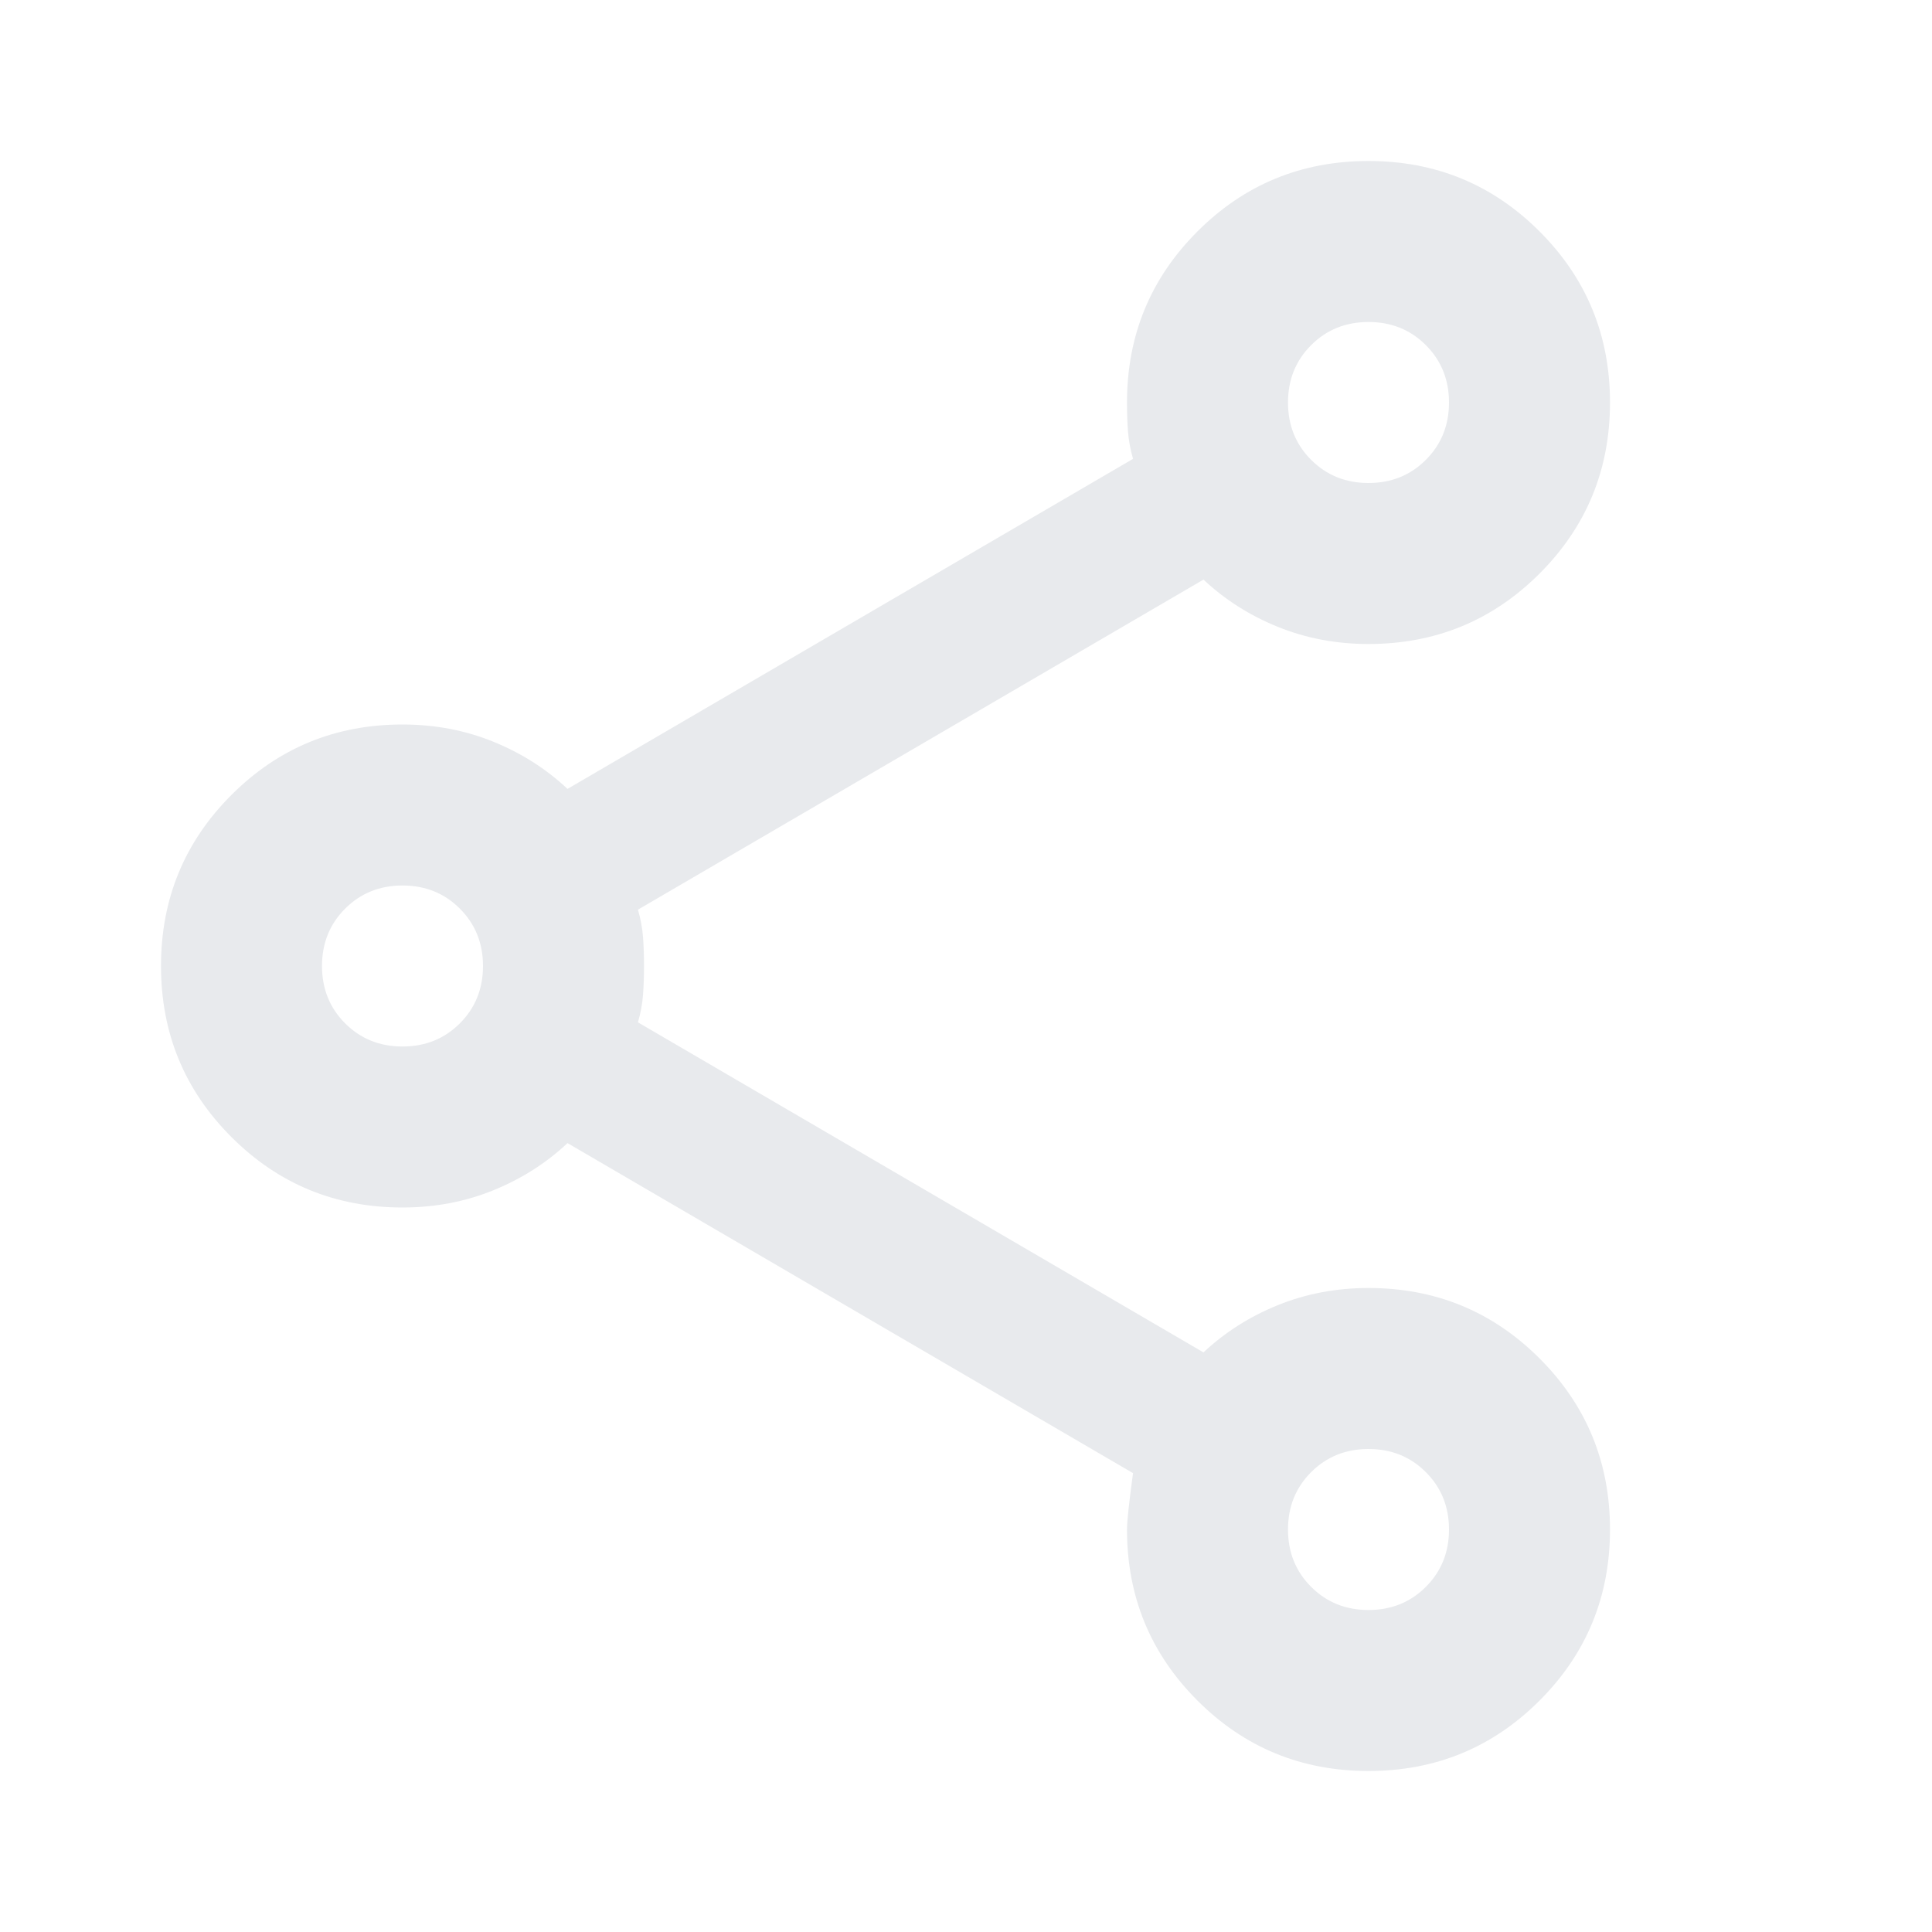
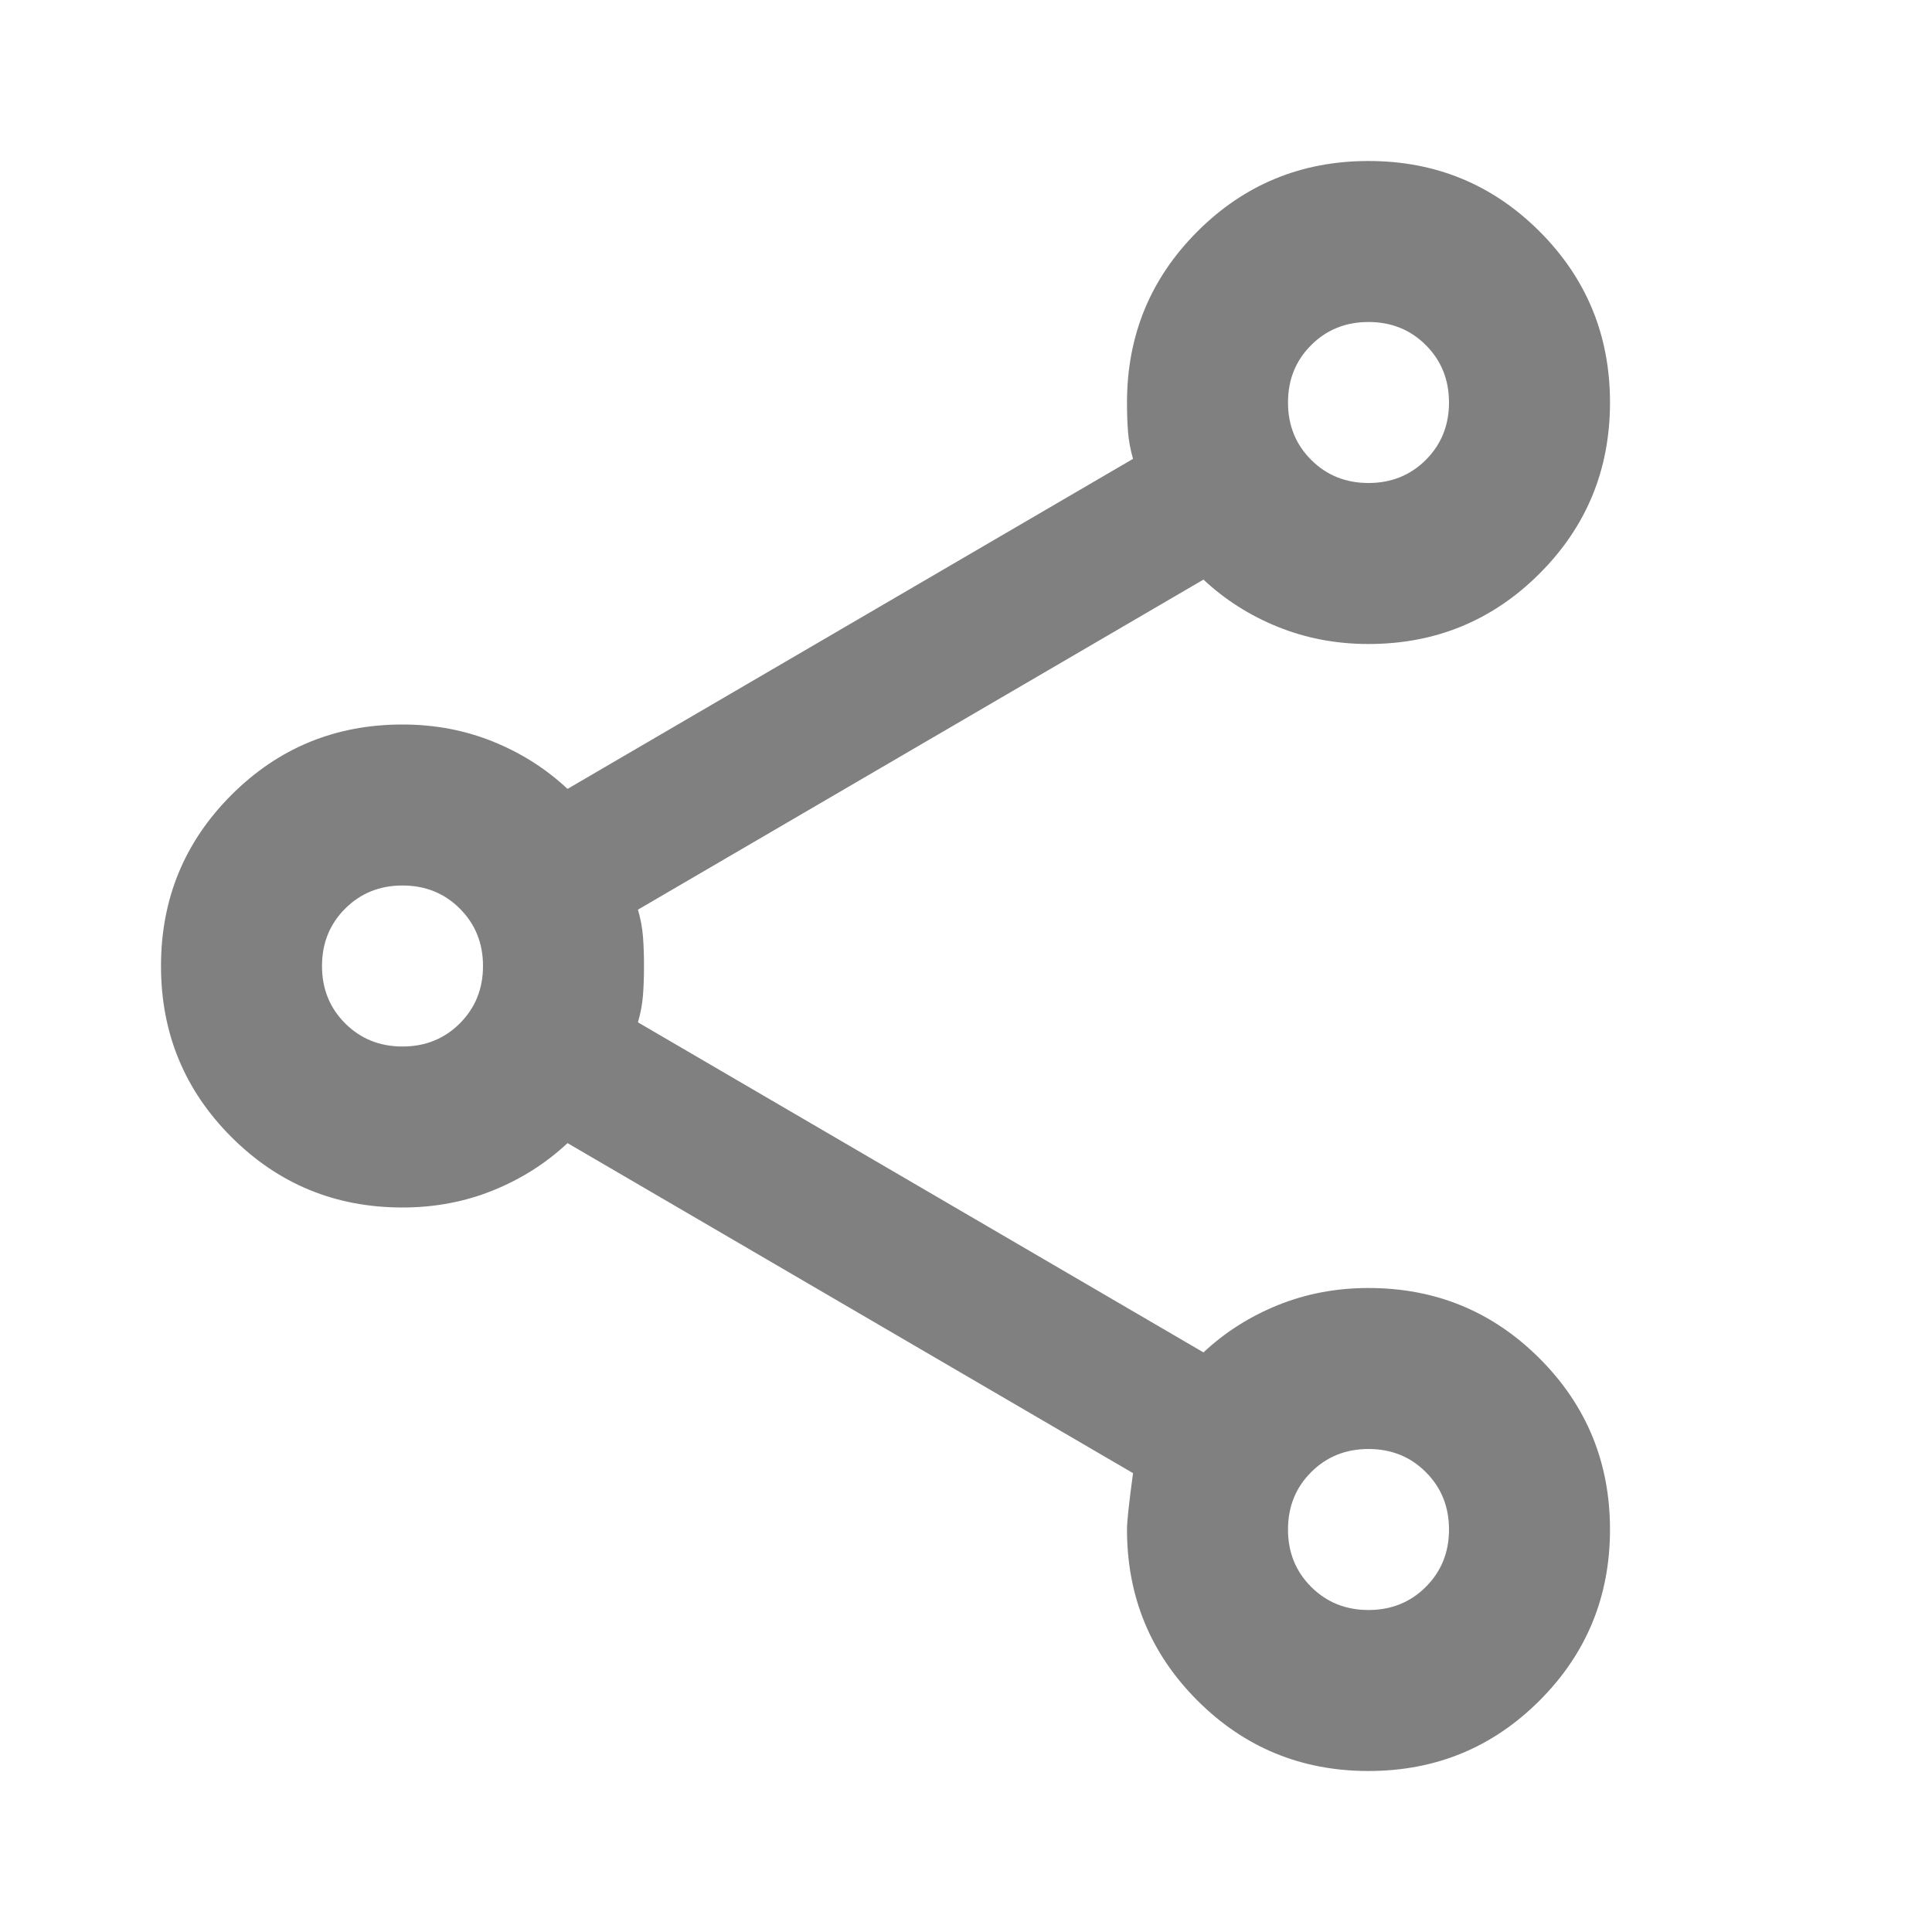
<svg xmlns="http://www.w3.org/2000/svg" height="24px" viewBox="0 -960 960 960" width="24px" fill="#e8eaed">
-   <path d="M680-80q-50 0-85-35t-35-85q0-6 3-28L282-392q-16 15-37 23.5t-45 8.5q-50 0-85-35t-35-85q0-50 35-85t85-35q24 0 45 8.5t37 23.5l281-164q-2-7-2.5-13.5T560-760q0-50 35-85t85-35q50 0 85 35t35 85q0 50-35 85t-85 35q-24 0-45-8.5T598-672L317-508q2 7 2.5 13.5t.5 14.5q0 8-.5 14.5T317-452l281 164q16-15 37-23.5t45-8.5q50 0 85 35t35 85q0 50-35 85t-85 35Zm0-80q17 0 28.5-11.5T720-200q0-17-11.5-28.5T680-240q-17 0-28.5 11.5T640-200q0 17 11.5 28.5T680-160ZM200-440q17 0 28.5-11.5T240-480q0-17-11.5-28.5T200-520q-17 0-28.5 11.5T160-480q0 17 11.5 28.5T200-440Zm480-280q17 0 28.5-11.5T720-760q0-17-11.5-28.5T680-800q-17 0-28.5 11.5T640-760q0 17 11.5 28.5T680-720Zm0 520ZM200-480Zm480-280Z" />
+   <path d="M680-80q-50 0-85-35t-35-85q0-6 3-28L282-392q-16 15-37 23.5t-45 8.5q-50 0-85-35t-35-85q0-50 35-85t85-35q24 0 45 8.5t37 23.5l281-164q-2-7-2.5-13.5T560-760q0-50 35-85t85-35q50 0 85 35t35 85q0 50-35 85t-85 35q-24 0-45-8.5T598-672L317-508q2 7 2.5 13.5t.5 14.5q0 8-.5 14.5T317-452l281 164q16-15 37-23.5t45-8.5q50 0 85 35t35 85q0 50-35 85t-85 35Zm0-80q17 0 28.5-11.5T720-200q0-17-11.5-28.5T680-240q-17 0-28.5 11.5T640-200q0 17 11.5 28.5T680-160ZM200-440q17 0 28.5-11.5T240-480q0-17-11.5-28.5T200-520q-17 0-28.5 11.5T160-480q0 17 11.5 28.5T200-440Zm480-280q17 0 28.5-11.5T720-760q0-17-11.5-28.5T680-800q-17 0-28.5 11.5T640-760q0 17 11.5 28.5T680-720Zm0 520ZM200-480Zm480-280Z" fill="grey" />
</svg>
